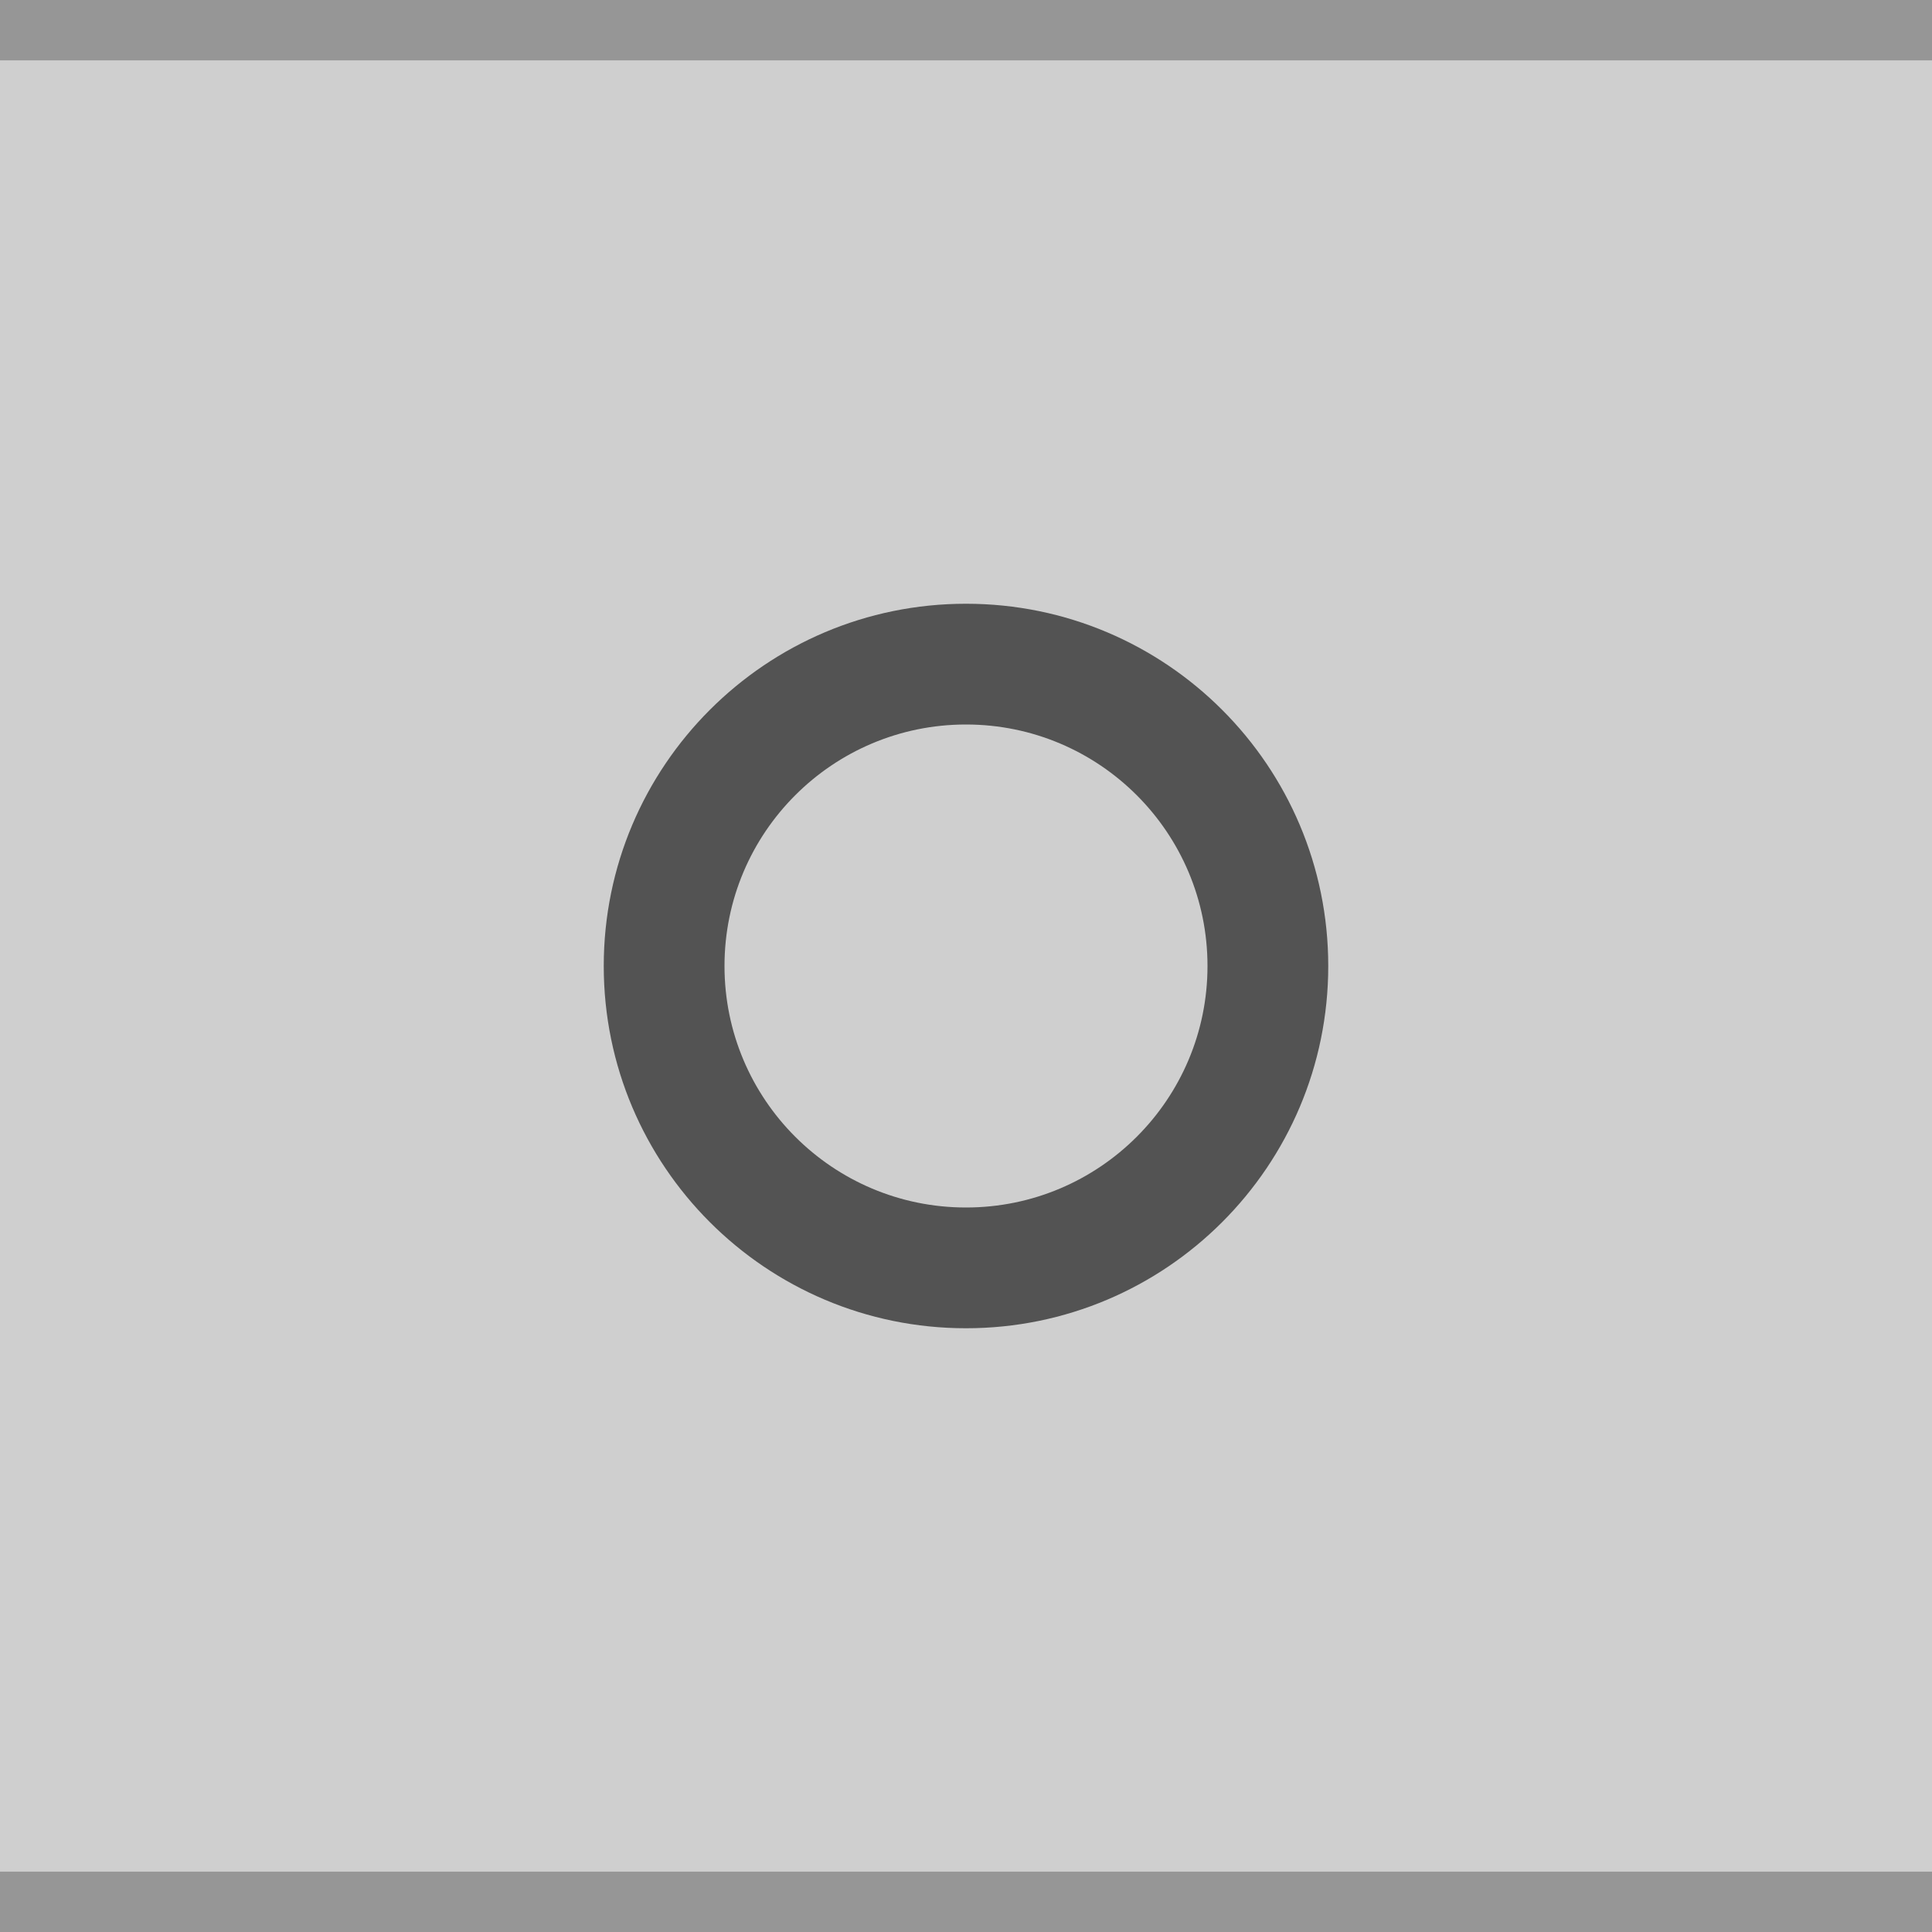
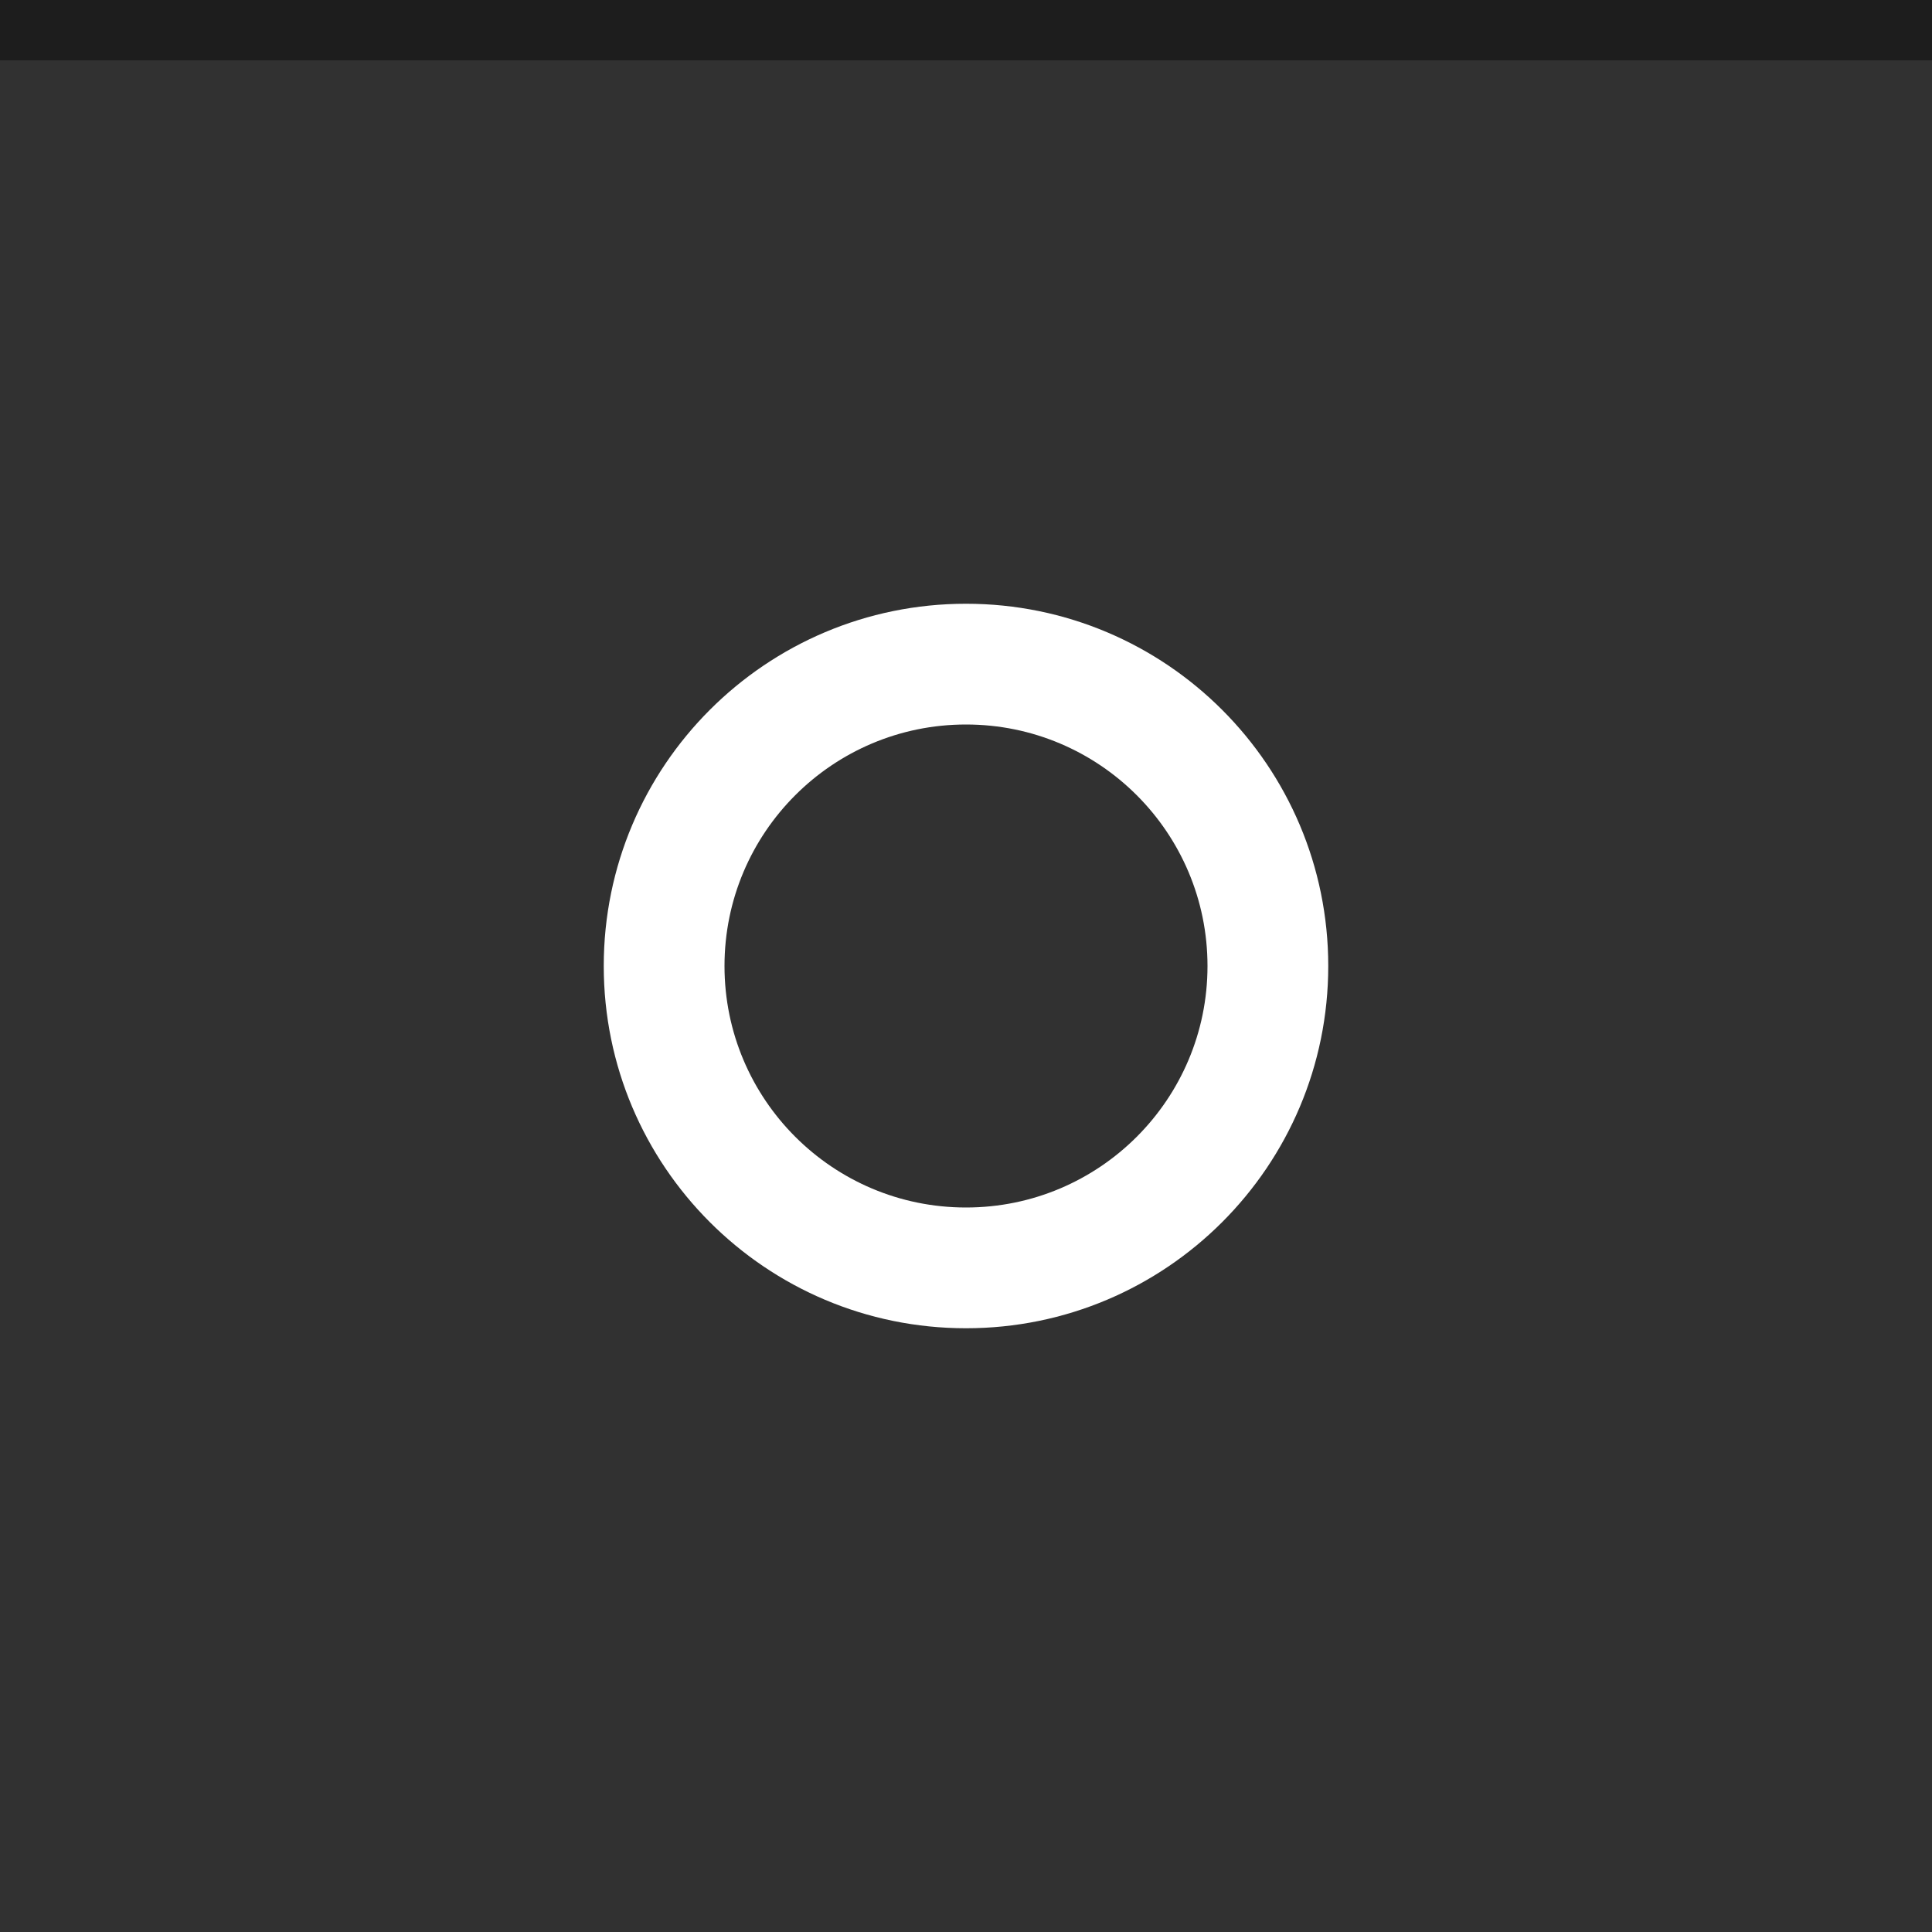
- <svg xmlns="http://www.w3.org/2000/svg" id="svg120" version="1.1" viewBox="0 0 32 32" height="32" width="32">
-   <defs id="defs124" />
-   <rect style="fill:#cfcfcf;fill-opacity:1" id="rect110" fill="#E0E0E0" height="32" width="32" />
-   <rect style="fill:#969696;fill-opacity:1" id="rect112" fill-opacity="0.4" fill="#FFFFFF" height="1" width="32" />
-   <g id="g118" opacity="0.6" fill="#000000">
-     <circle id="circle114" opacity="0" r="12" cy="16" cx="16" />
-     <path id="path116" d="m16 10a6 6 0 0 0 -6 6 6 6 0 0 0 6 6 6 6 0 0 0 6 -6 6 6 0 0 0 -6 -6zm0 2a4 4 0 0 1 4 4 4 4 0 0 1 -4 4 4 4 0 0 1 -4 -4 4 4 0 0 1 4 -4z" />
+ <svg xmlns="http://www.w3.org/2000/svg" width="32" height="32" viewBox="0 0 32 32" version="1.1" id="svg138">
+   <defs id="defs142" />
+   <rect width="32" height="32" fill="#D6D6D6" id="rect128" style="fill:#313131;fill-opacity:1" />
+   <rect width="32" height="1" fill="#FFFFFF" fill-opacity="0.4" id="rect130" style="fill:#1d1d1d;fill-opacity:1" />
+   <g style="fill:#ffffff;fill-opacity:1;opacity:1" fill="#000000" opacity="0.38" id="g136">
+     <circle style="fill:#ffffff;fill-opacity:1" cx="16" cy="16" r="12" opacity="0" id="circle132" />
+     <path style="fill:#ffffff;fill-opacity:1" d="m16 10a6 6 0 0 0 -6 6 6 6 0 0 0 6 6 6 6 0 0 0 6 -6 6 6 0 0 0 -6 -6zm0 2a4 4 0 0 1 4 4 4 4 0 0 1 -4 4 4 4 0 0 1 -4 -4 4 4 0 0 1 4 -4z" id="path134" />
  </g>
-   <rect y="31" x="0" width="32" height="1" fill="#FFFFFF" fill-opacity="0.4" id="rect112-5" style="fill:#969696;fill-opacity:1" />
</svg>
